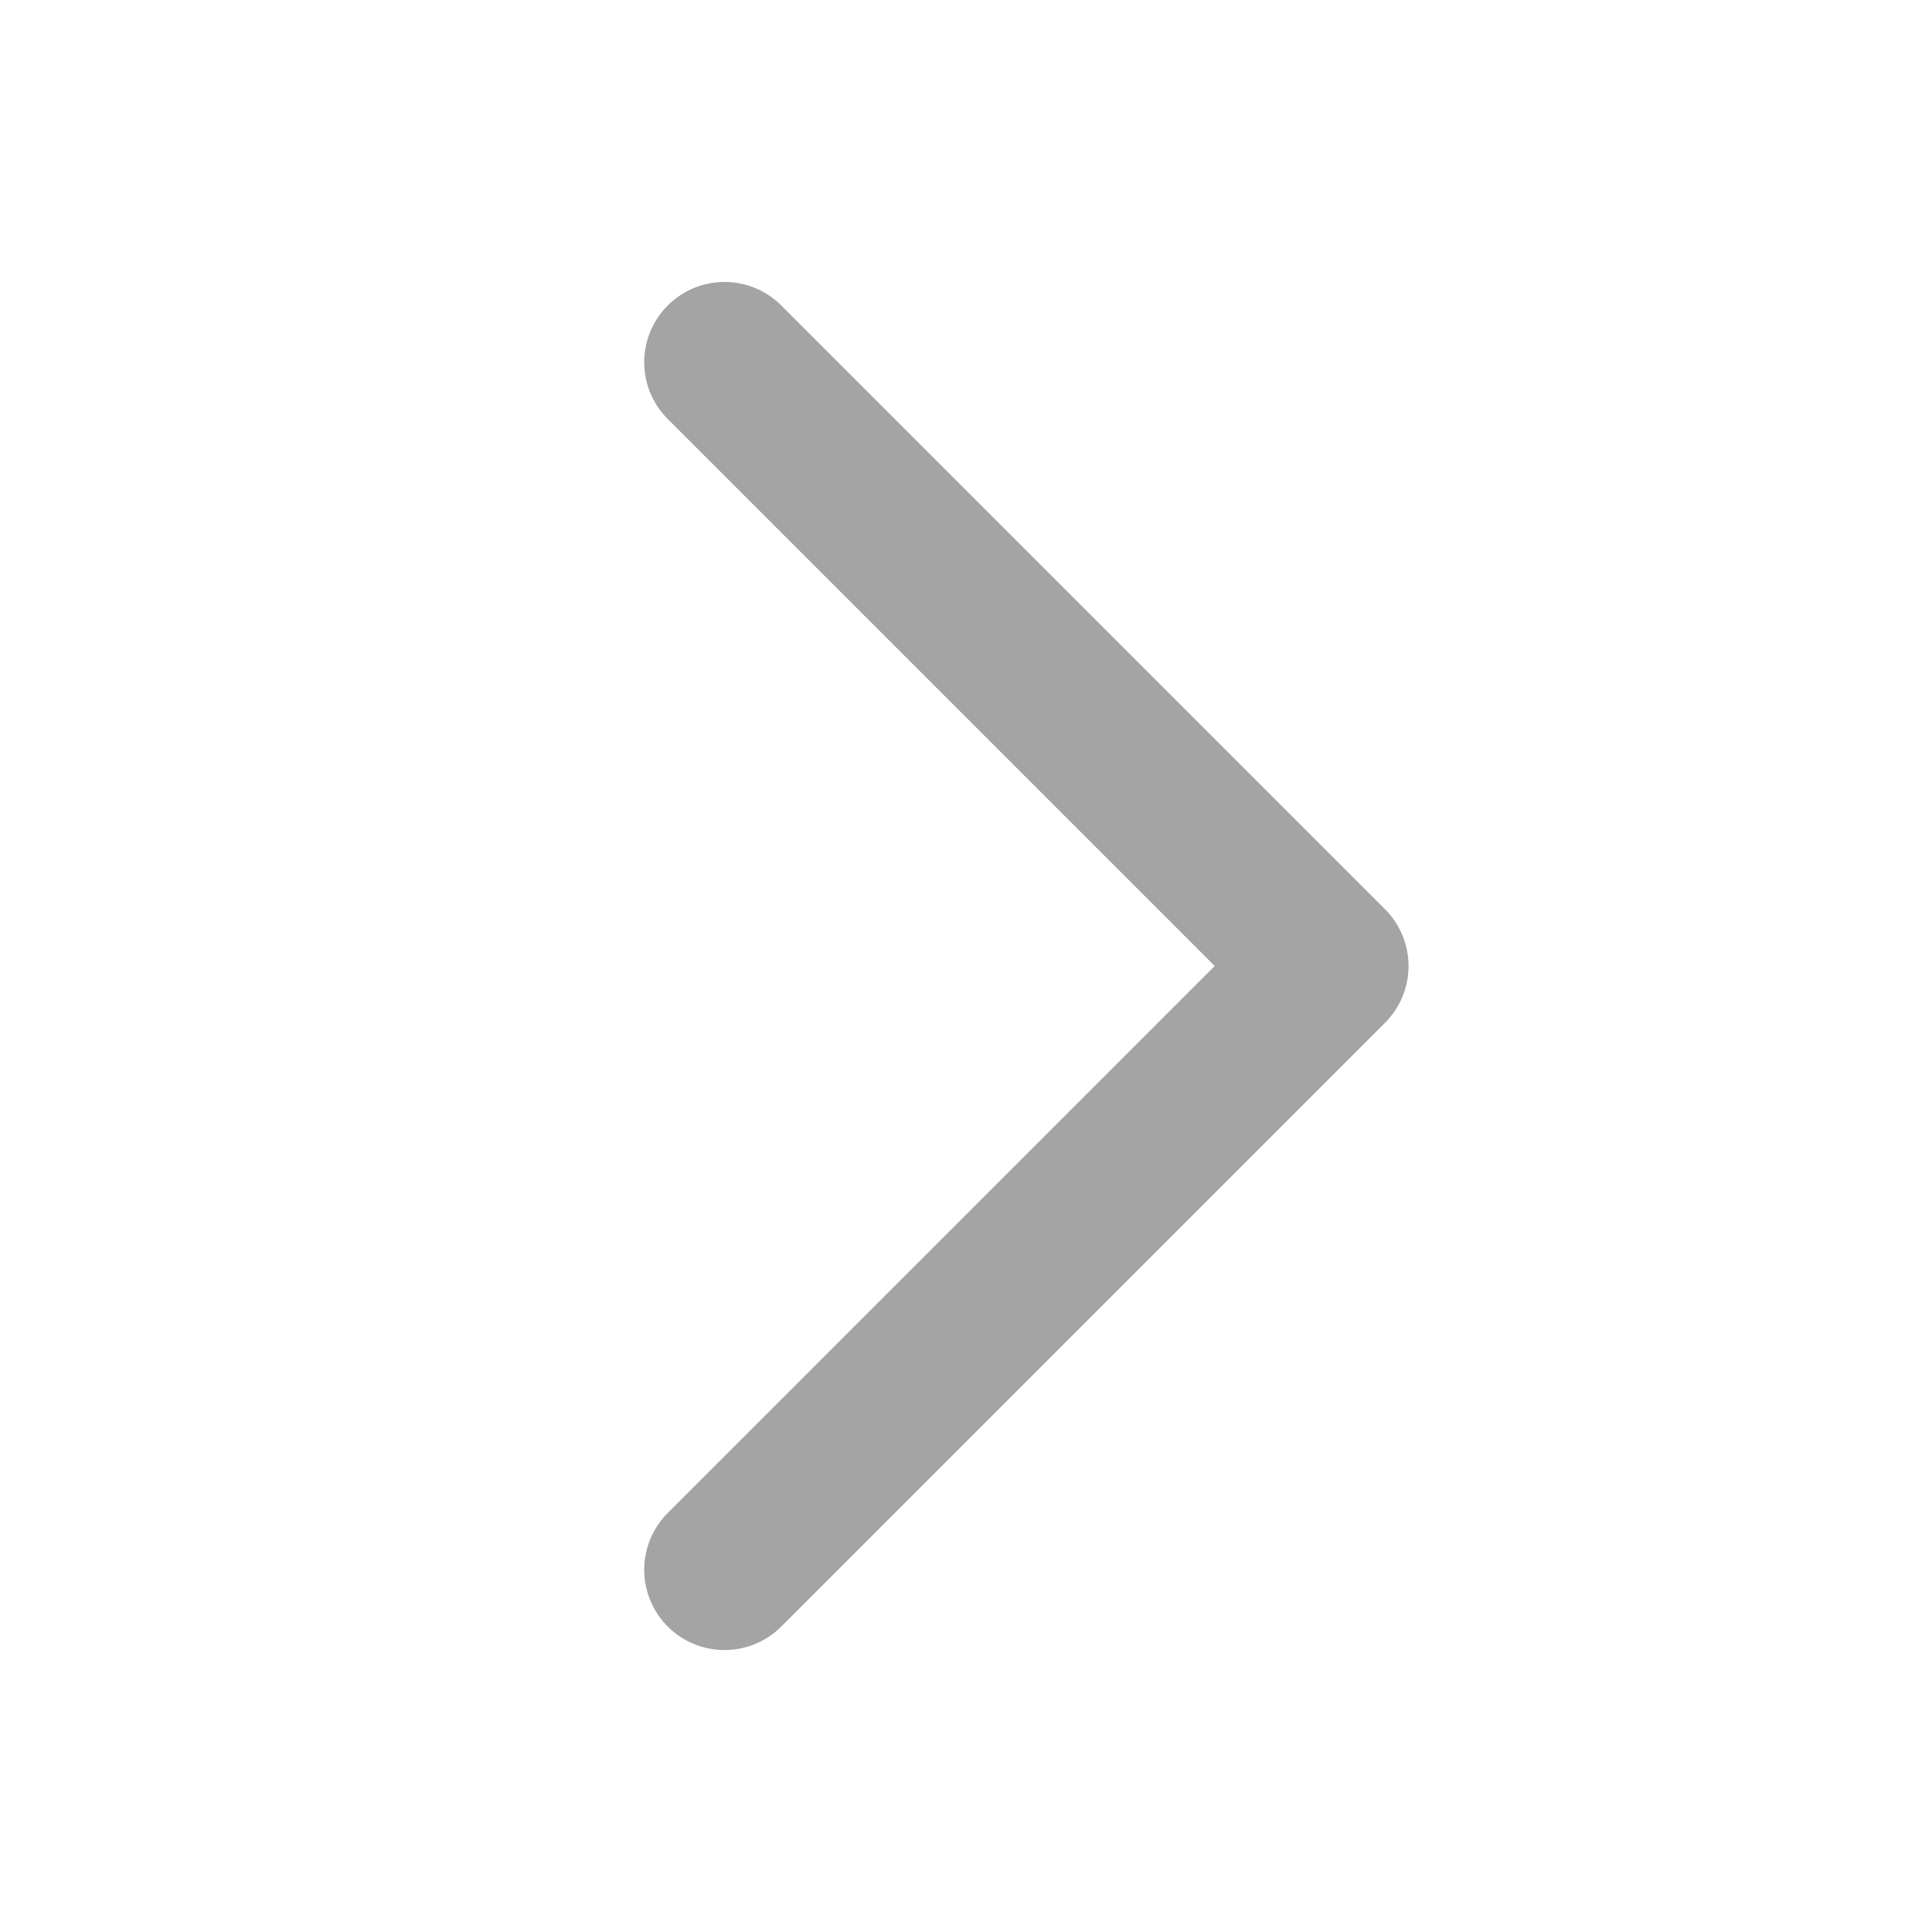
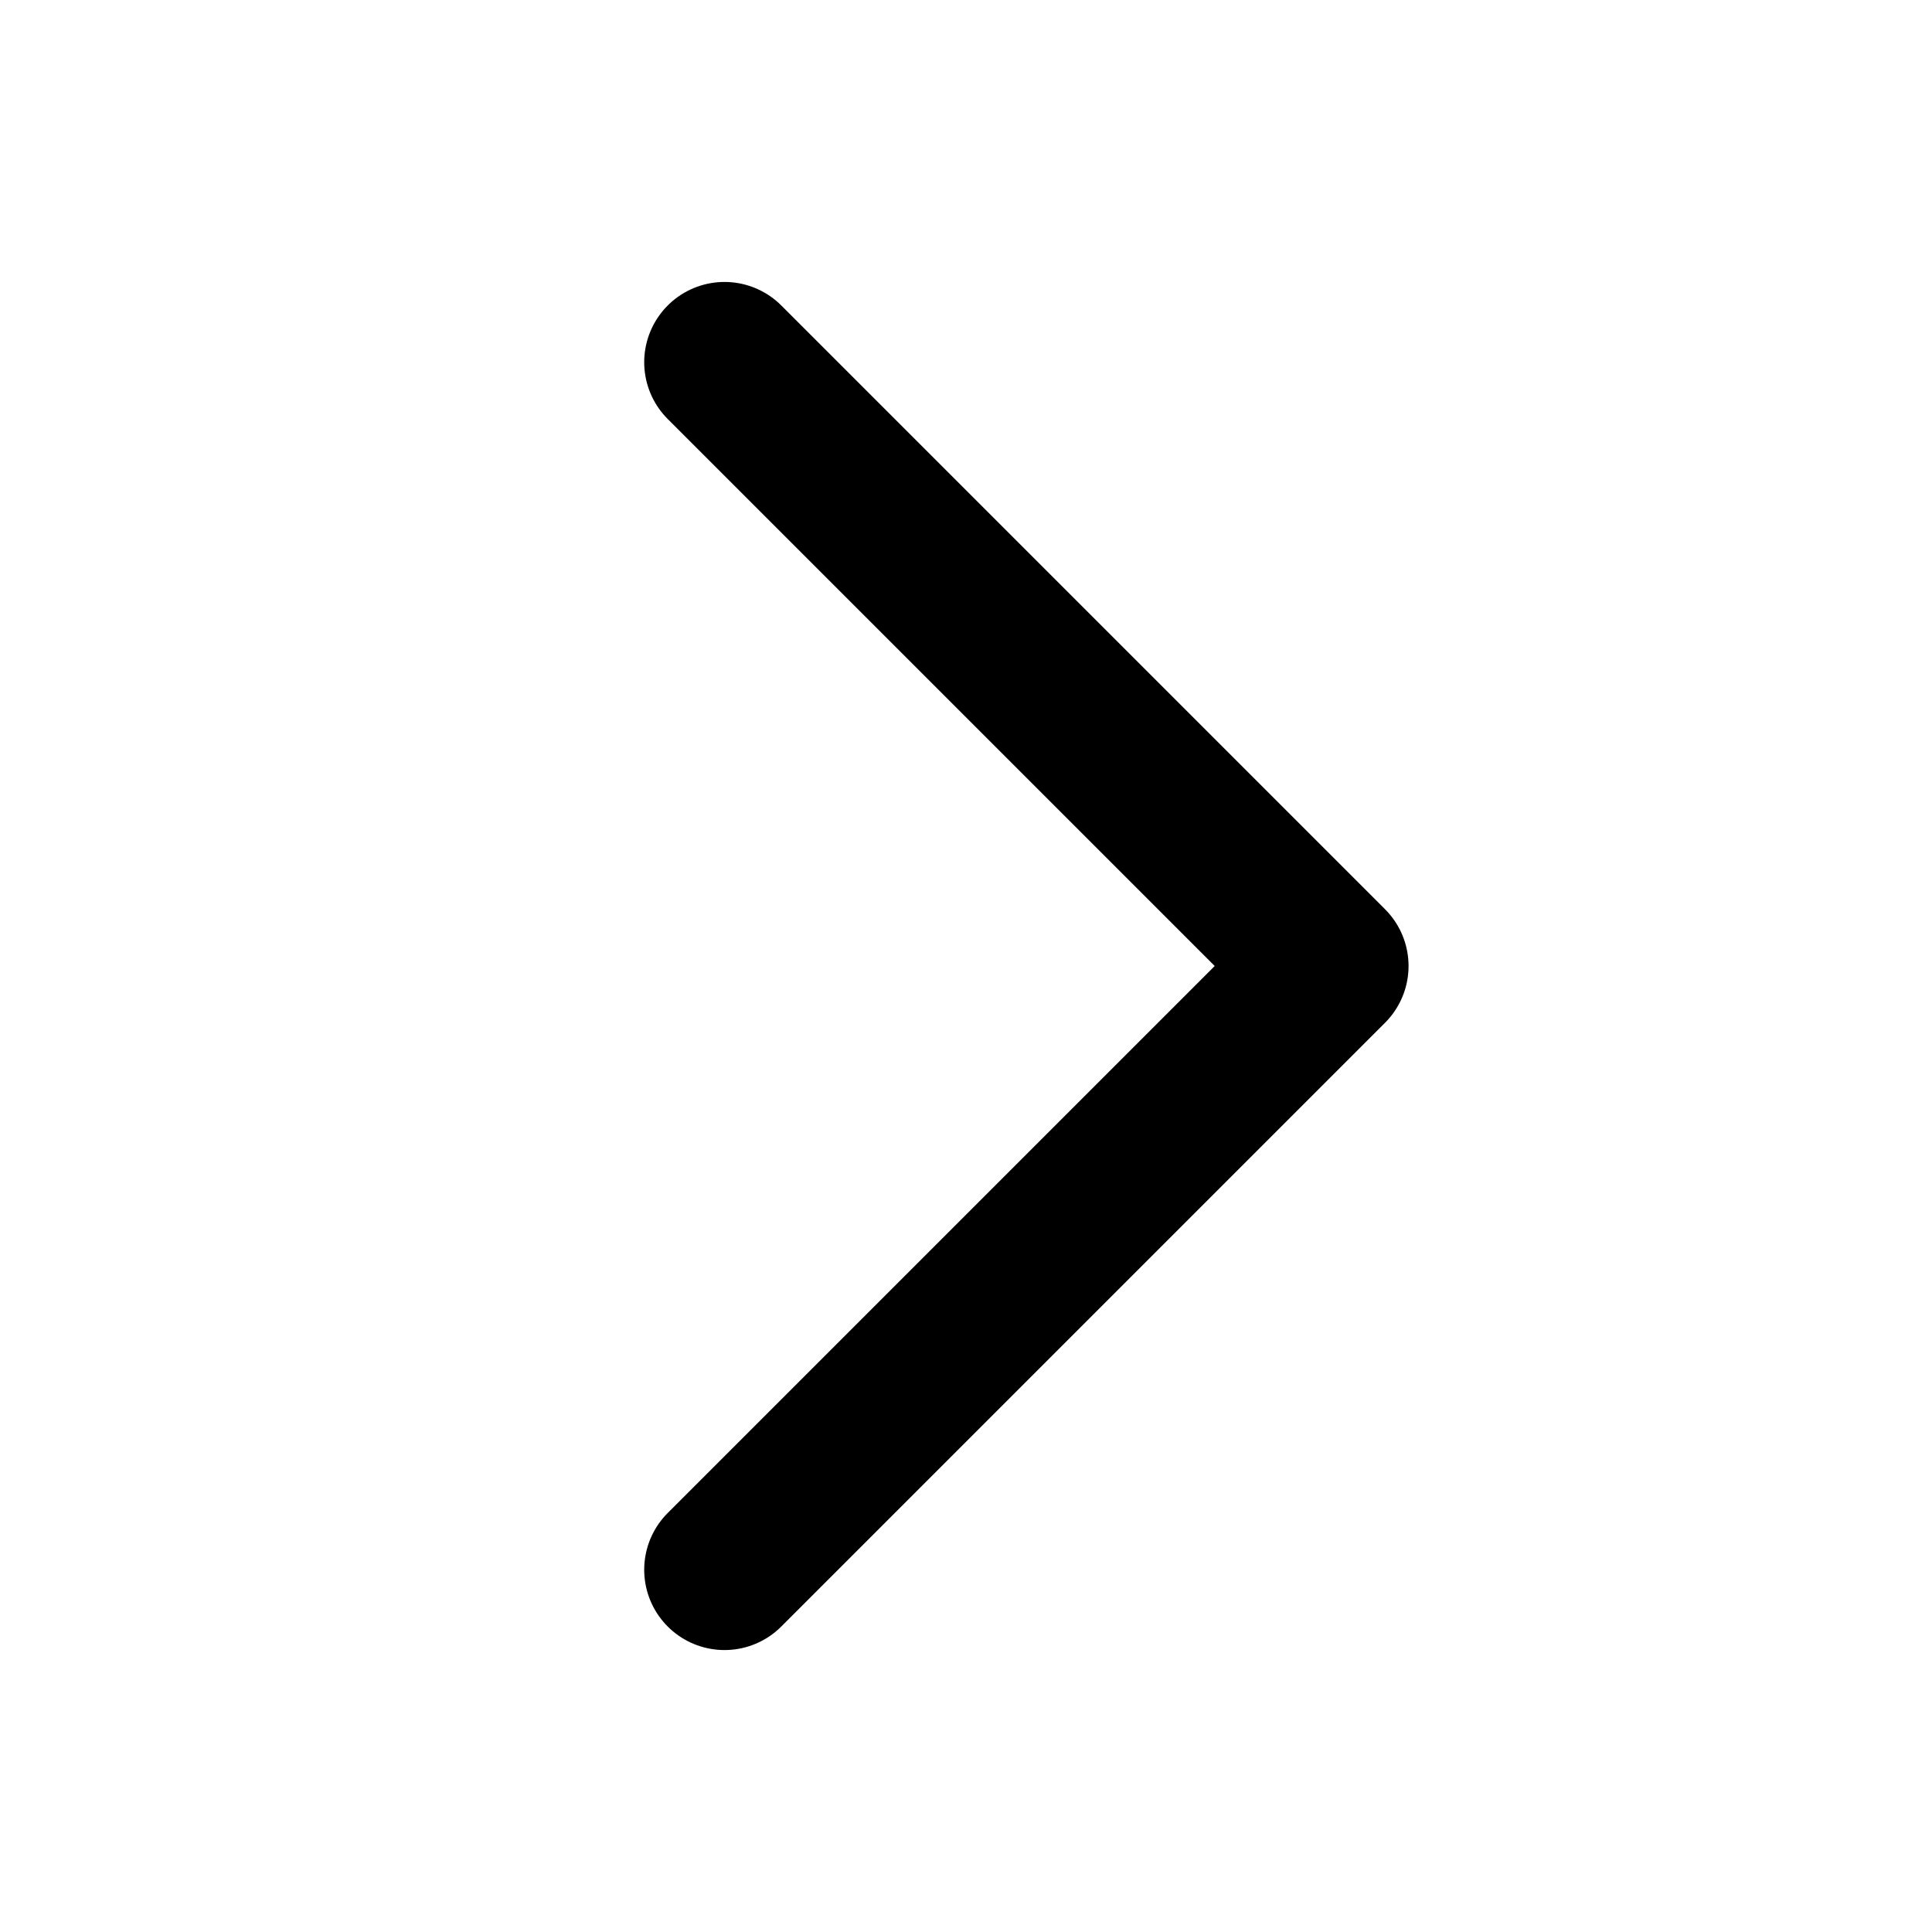
<svg xmlns="http://www.w3.org/2000/svg" preserveAspectRatio="none" overflow="visible" style="display: block;" width="16" height="16" viewBox="0 0 16 16" fill="none">
  <g id="Icon">
-     <path id="Vector" d="M6 3L11 8L6 13" stroke-width="1.33" stroke-linecap="round" stroke-linejoin="round" stroke="#A4A4A4" />
+     <path id="Vector" d="M6 3L11 8L6 13" stroke-width="1.33" stroke-linecap="round" stroke-linejoin="round" stroke="currentColor" />
  </g>
</svg>
